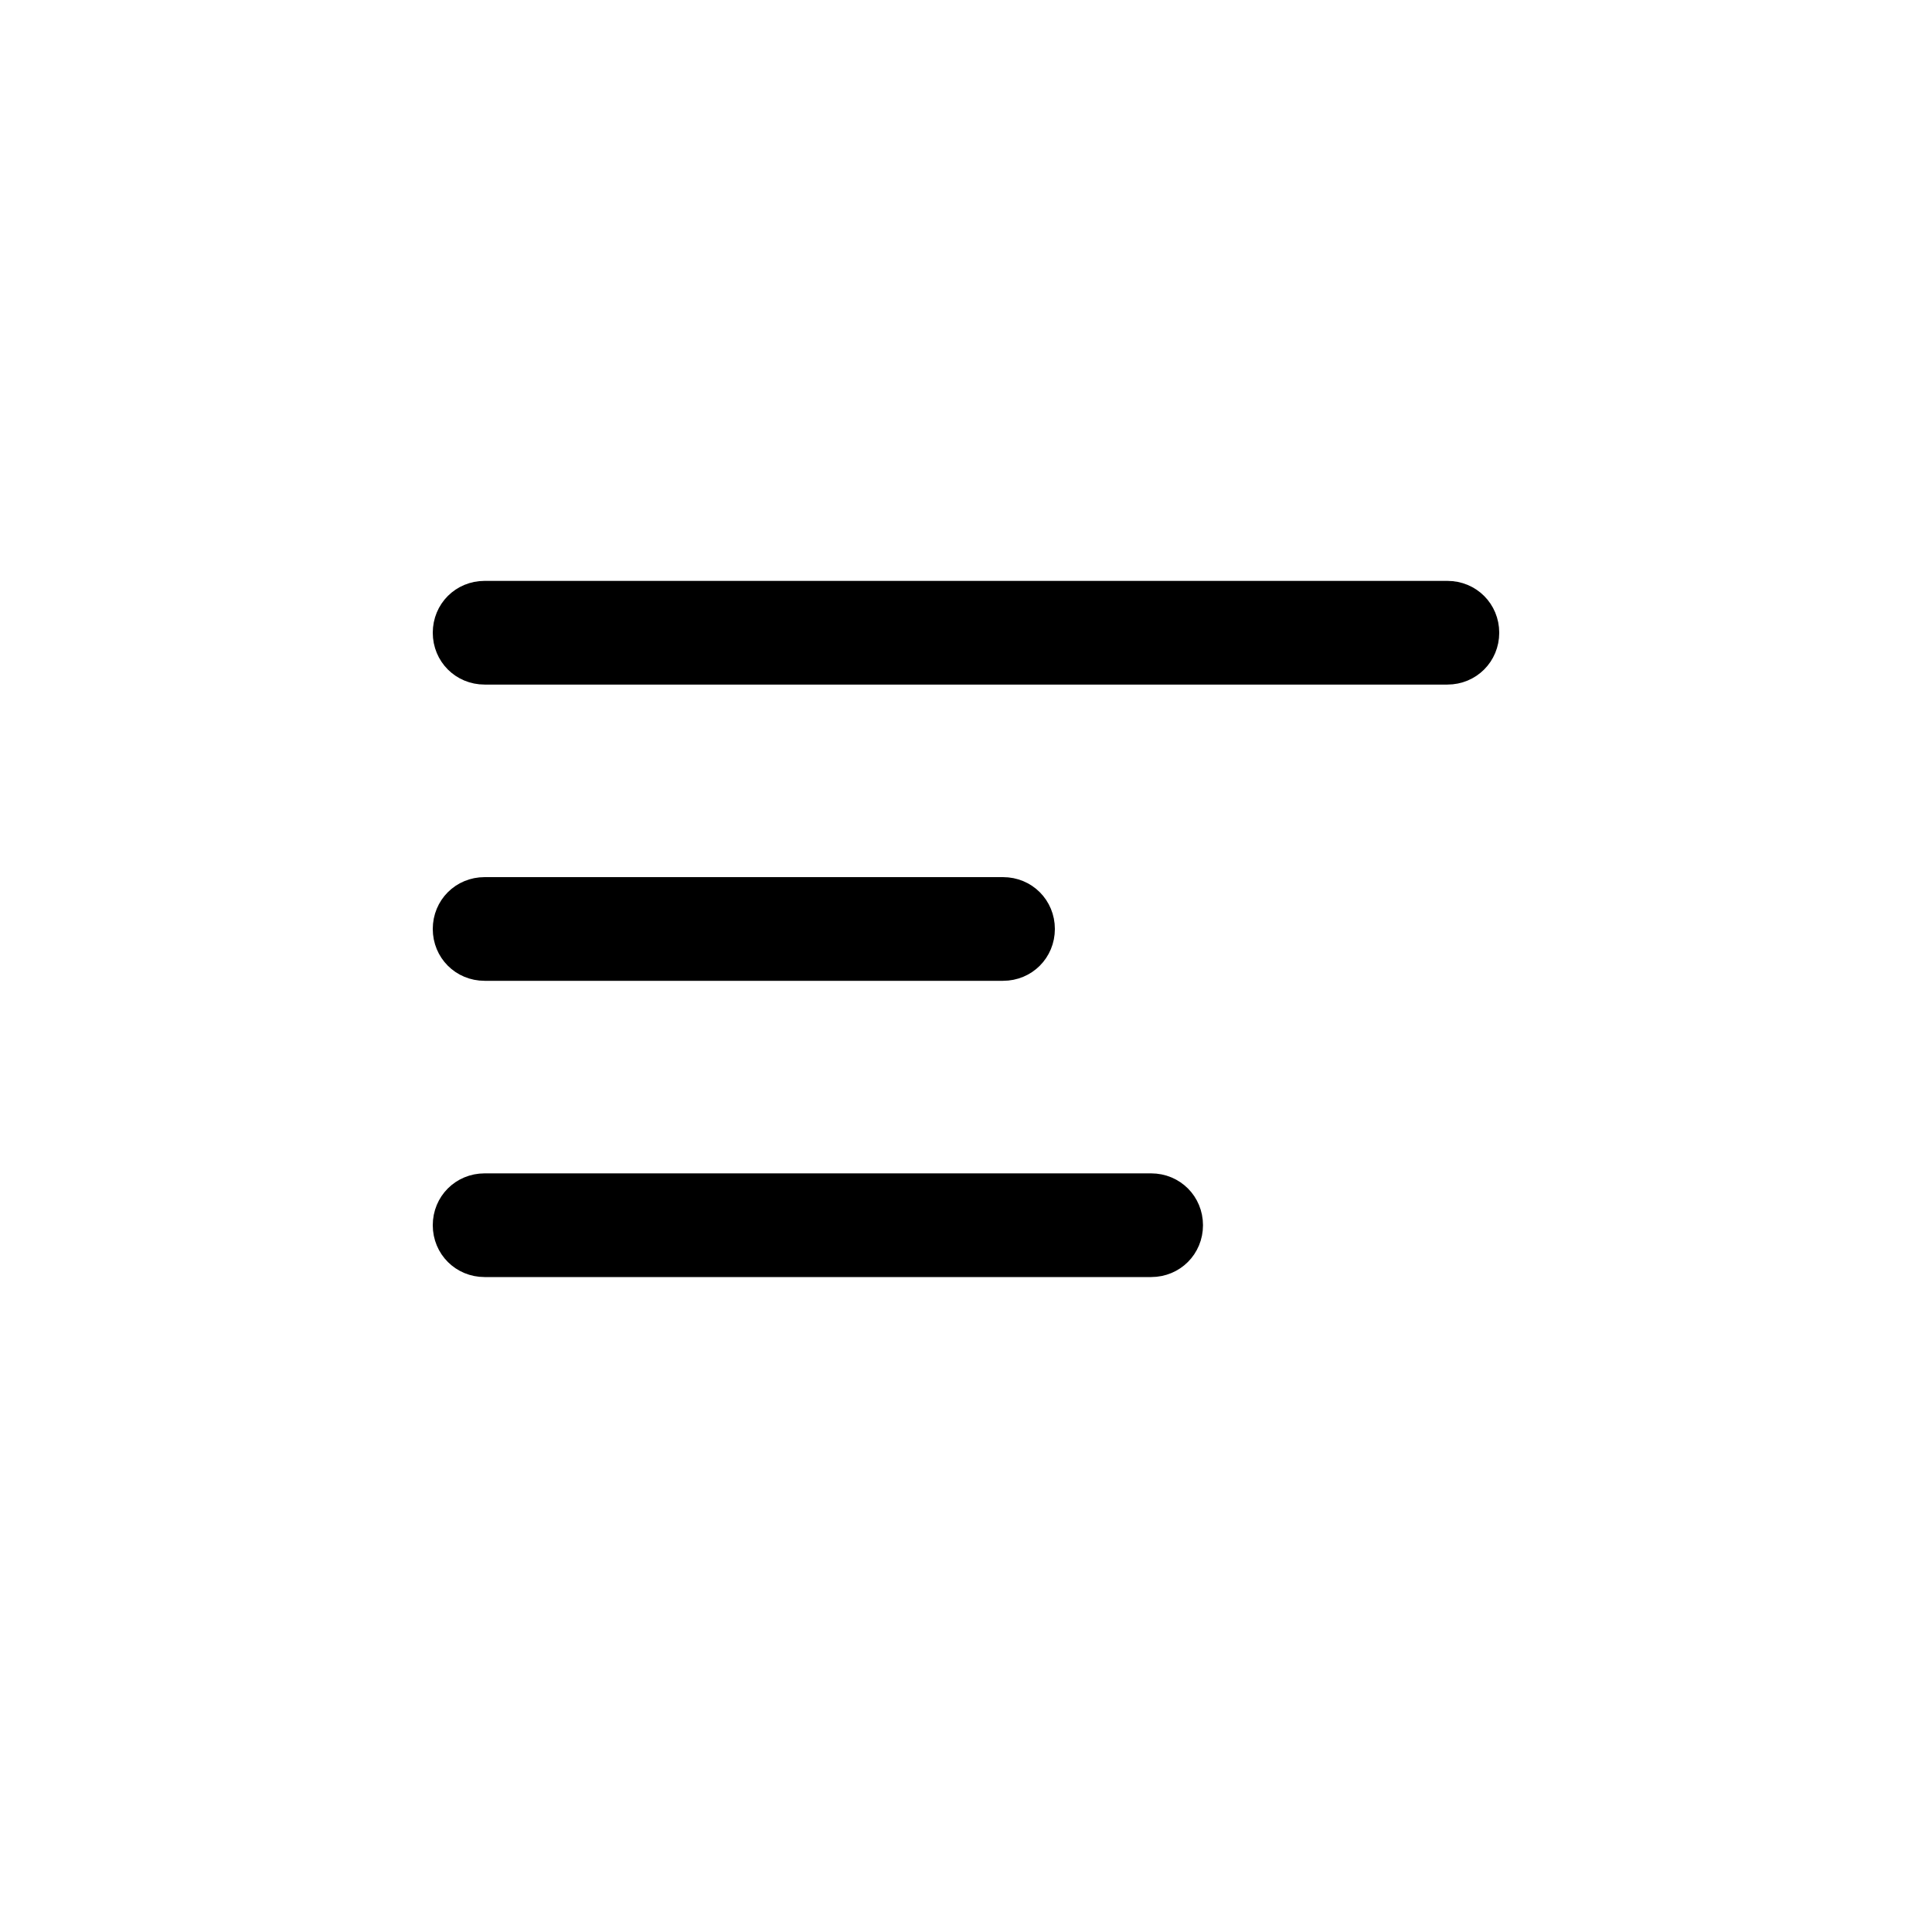
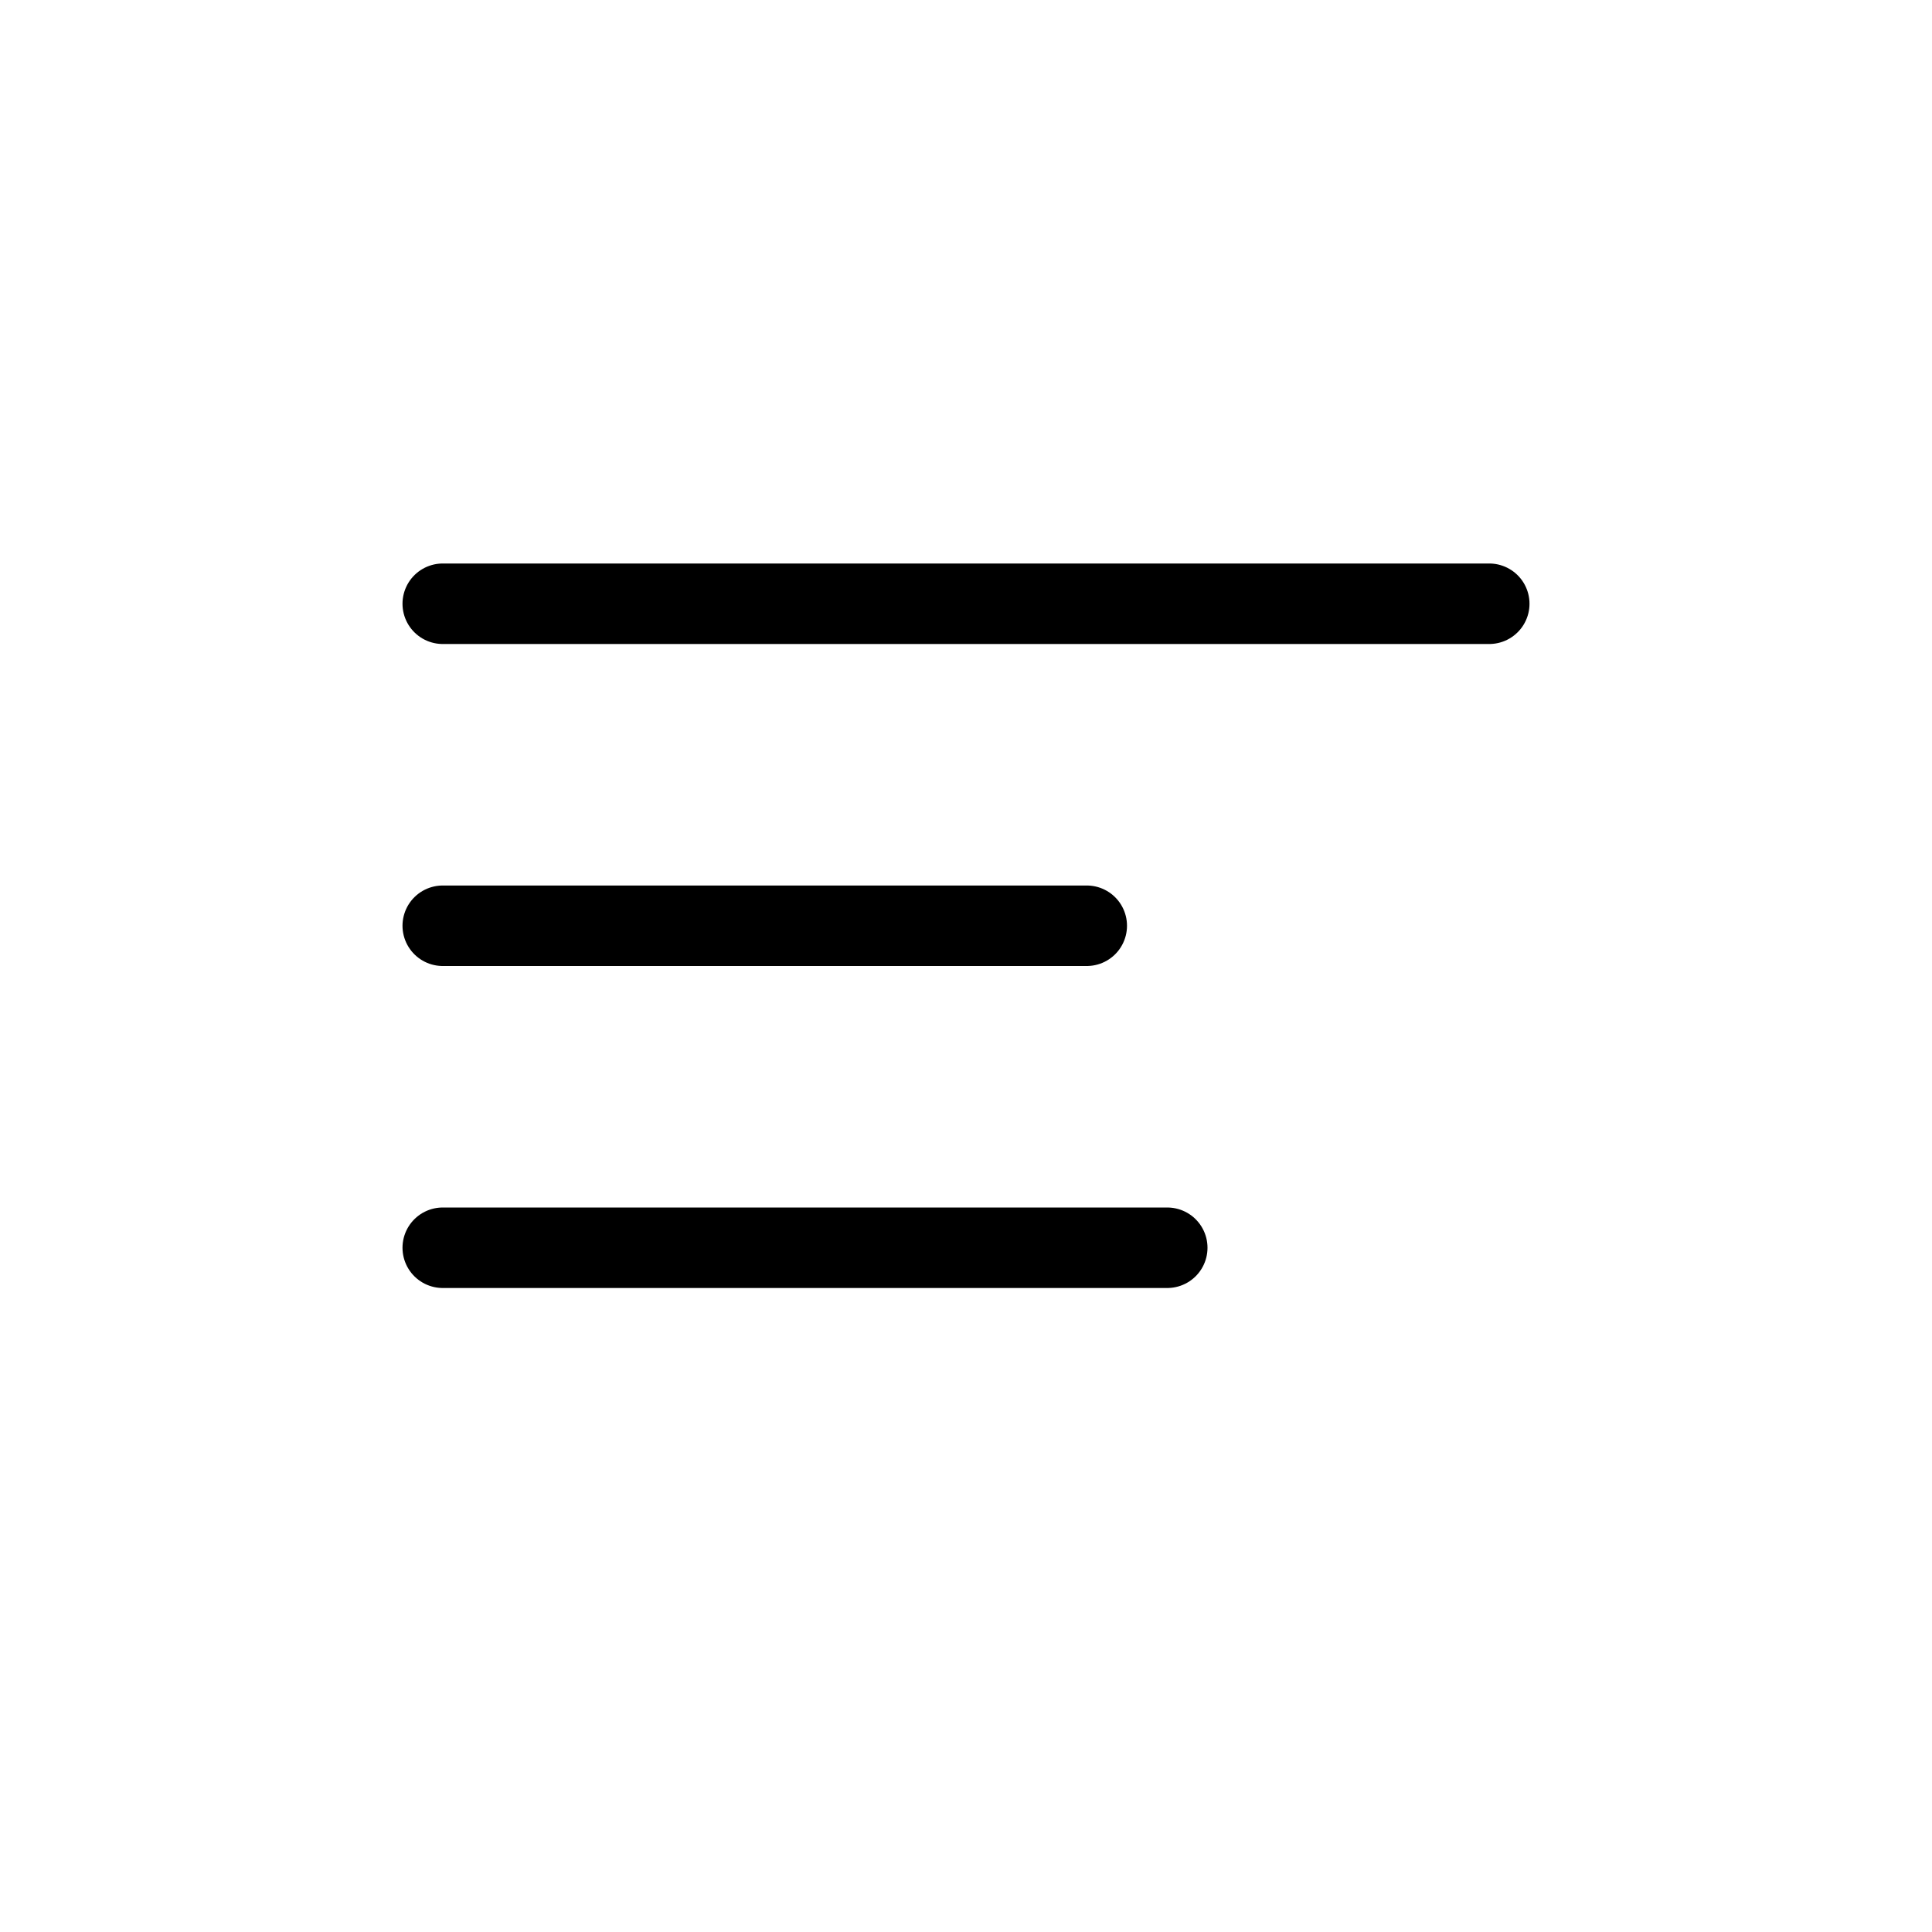
<svg xmlns="http://www.w3.org/2000/svg" width="24" height="24" viewBox="0 0 24 24">
-   <path transform="translate(12 12) scale(0.92) translate(-12 -12)" d="M5 7.5C5 7.22 5.22 7 5.5 7H18.5C18.78 7 19 7.22 19 7.5C19 7.78 18.78 8 18.5 8H5.5C5.22 8 5 7.78 5 7.5ZM5 11.5C5 11.22 5.22 11 5.5 11H12.5C12.78 11 13 11.22 13 11.5C13 11.78 12.78 12 12.5 12H5.5C5.22 12 5 11.78 5 11.5ZM5.5 15C5.22 15 5 15.22 5 15.5C5 15.78 5.22 16 5.5 16H14.5C14.78 16 15 15.78 15 15.5C15 15.22 14.78 15 14.5 15H5.5Z" fill="#000" fill-rule="evenodd" clip-rule="evenodd" stroke="#000" stroke-width="0.4" stroke-linejoin="round" stroke-linecap="round" />
+   <path d="M5.5 7.5L18.5 7.5M5.5 11.5L13.5 11.5M5.5 15.5L14.5 15.5" fill="none" stroke="#000" stroke-width="1" stroke-linecap="round" stroke-linejoin="round" />
</svg>
